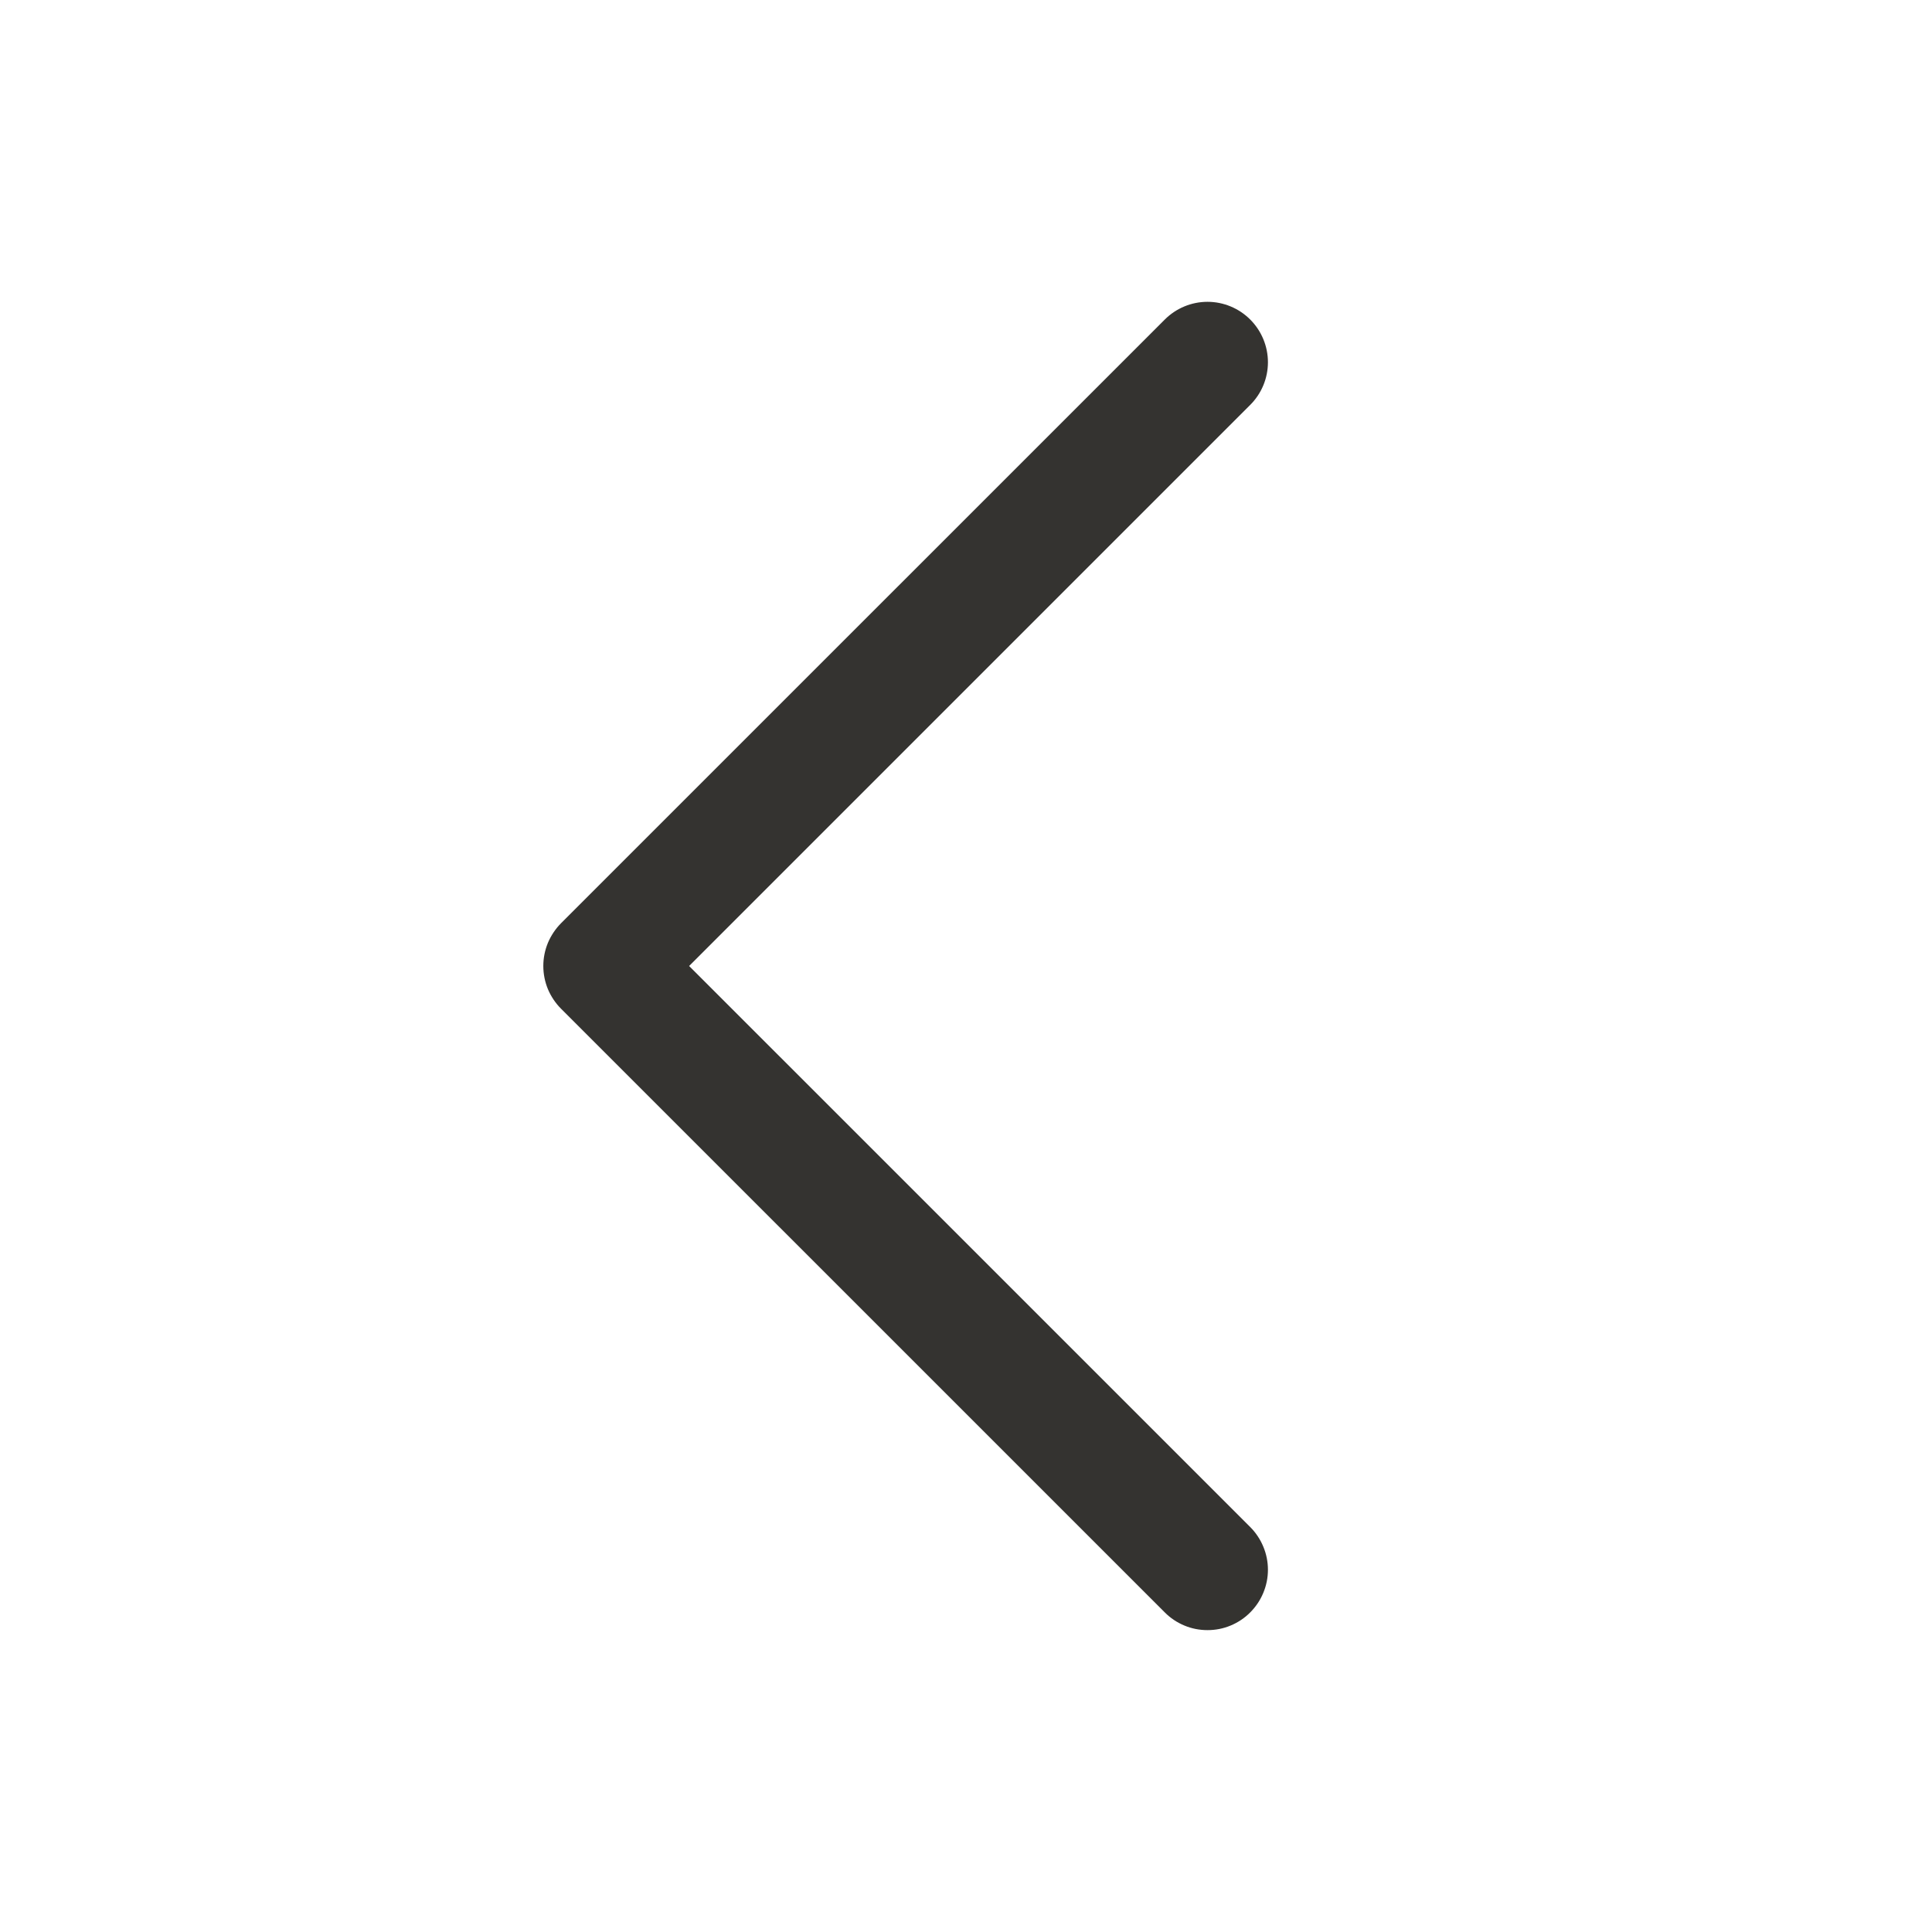
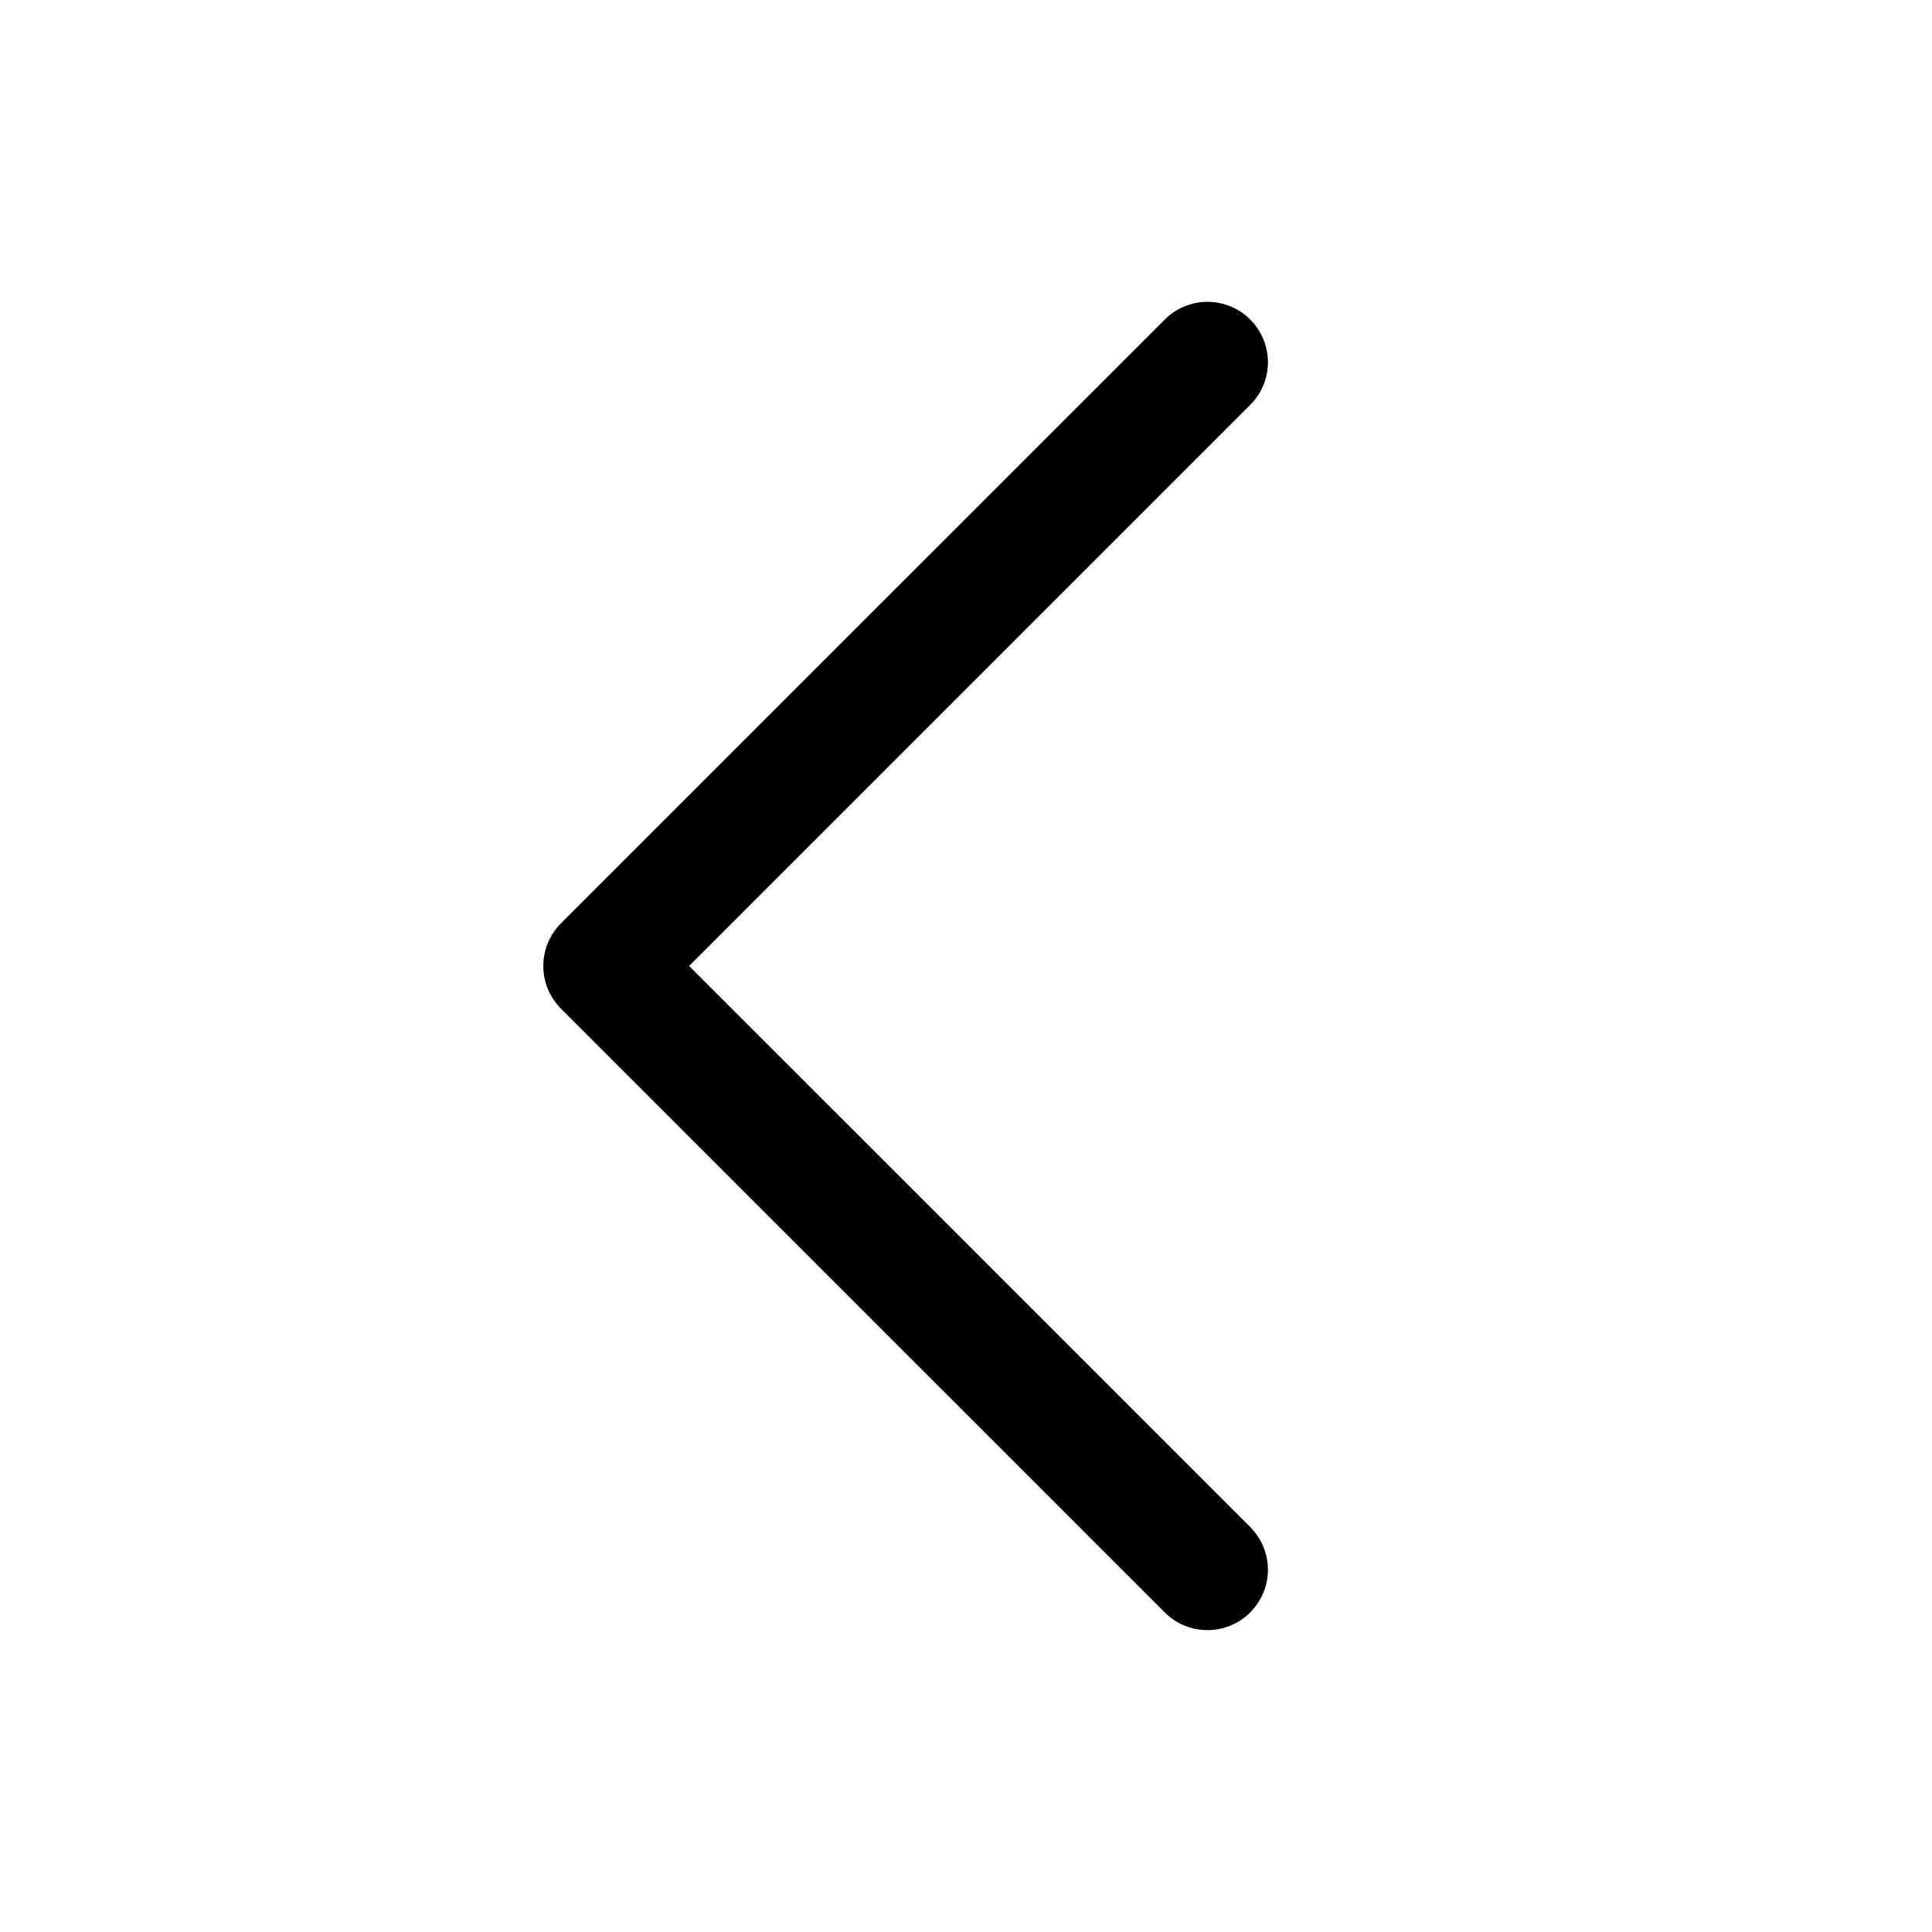
<svg xmlns="http://www.w3.org/2000/svg" width="32" height="32" viewBox="0 0 32 32" fill="none">
-   <path d="M20.707 25.292C20.8 25.385 20.874 25.496 20.924 25.617C20.975 25.738 21.001 25.869 21.001 26C21.001 26.131 20.975 26.261 20.924 26.383C20.874 26.504 20.8 26.614 20.707 26.707C20.615 26.8 20.504 26.874 20.383 26.924C20.262 26.975 20.131 27 20 27C19.869 27 19.738 26.975 19.617 26.924C19.496 26.874 19.385 26.8 19.293 26.707L9.292 16.707C9.2 16.615 9.126 16.504 9.075 16.383C9.025 16.262 8.999 16.131 8.999 16C8.999 15.868 9.025 15.738 9.075 15.617C9.126 15.496 9.2 15.385 9.292 15.292L19.293 5.292C19.48 5.105 19.735 4.999 20 4.999C20.265 4.999 20.52 5.105 20.707 5.292C20.895 5.48 21.001 5.735 21.001 6C21.001 6.265 20.895 6.52 20.707 6.707L11.414 16L20.707 25.292Z" fill="#343330" />
+   <path d="M20.707 25.292C20.8 25.385 20.874 25.496 20.924 25.617C20.975 25.738 21.001 25.869 21.001 26C21.001 26.131 20.975 26.261 20.924 26.383C20.874 26.504 20.8 26.614 20.707 26.707C20.615 26.8 20.504 26.874 20.383 26.924C20.262 26.975 20.131 27 20 27C19.869 27 19.738 26.975 19.617 26.924C19.496 26.874 19.385 26.8 19.293 26.707L9.292 16.707C9.2 16.615 9.126 16.504 9.075 16.383C9.025 16.262 8.999 16.131 8.999 16C8.999 15.868 9.025 15.738 9.075 15.617C9.126 15.496 9.2 15.385 9.292 15.292L19.293 5.292C19.48 5.105 19.735 4.999 20 4.999C20.265 4.999 20.52 5.105 20.707 5.292C20.895 5.48 21.001 5.735 21.001 6C21.001 6.265 20.895 6.52 20.707 6.707L11.414 16L20.707 25.292Z" fill="currentColor" />
</svg>
